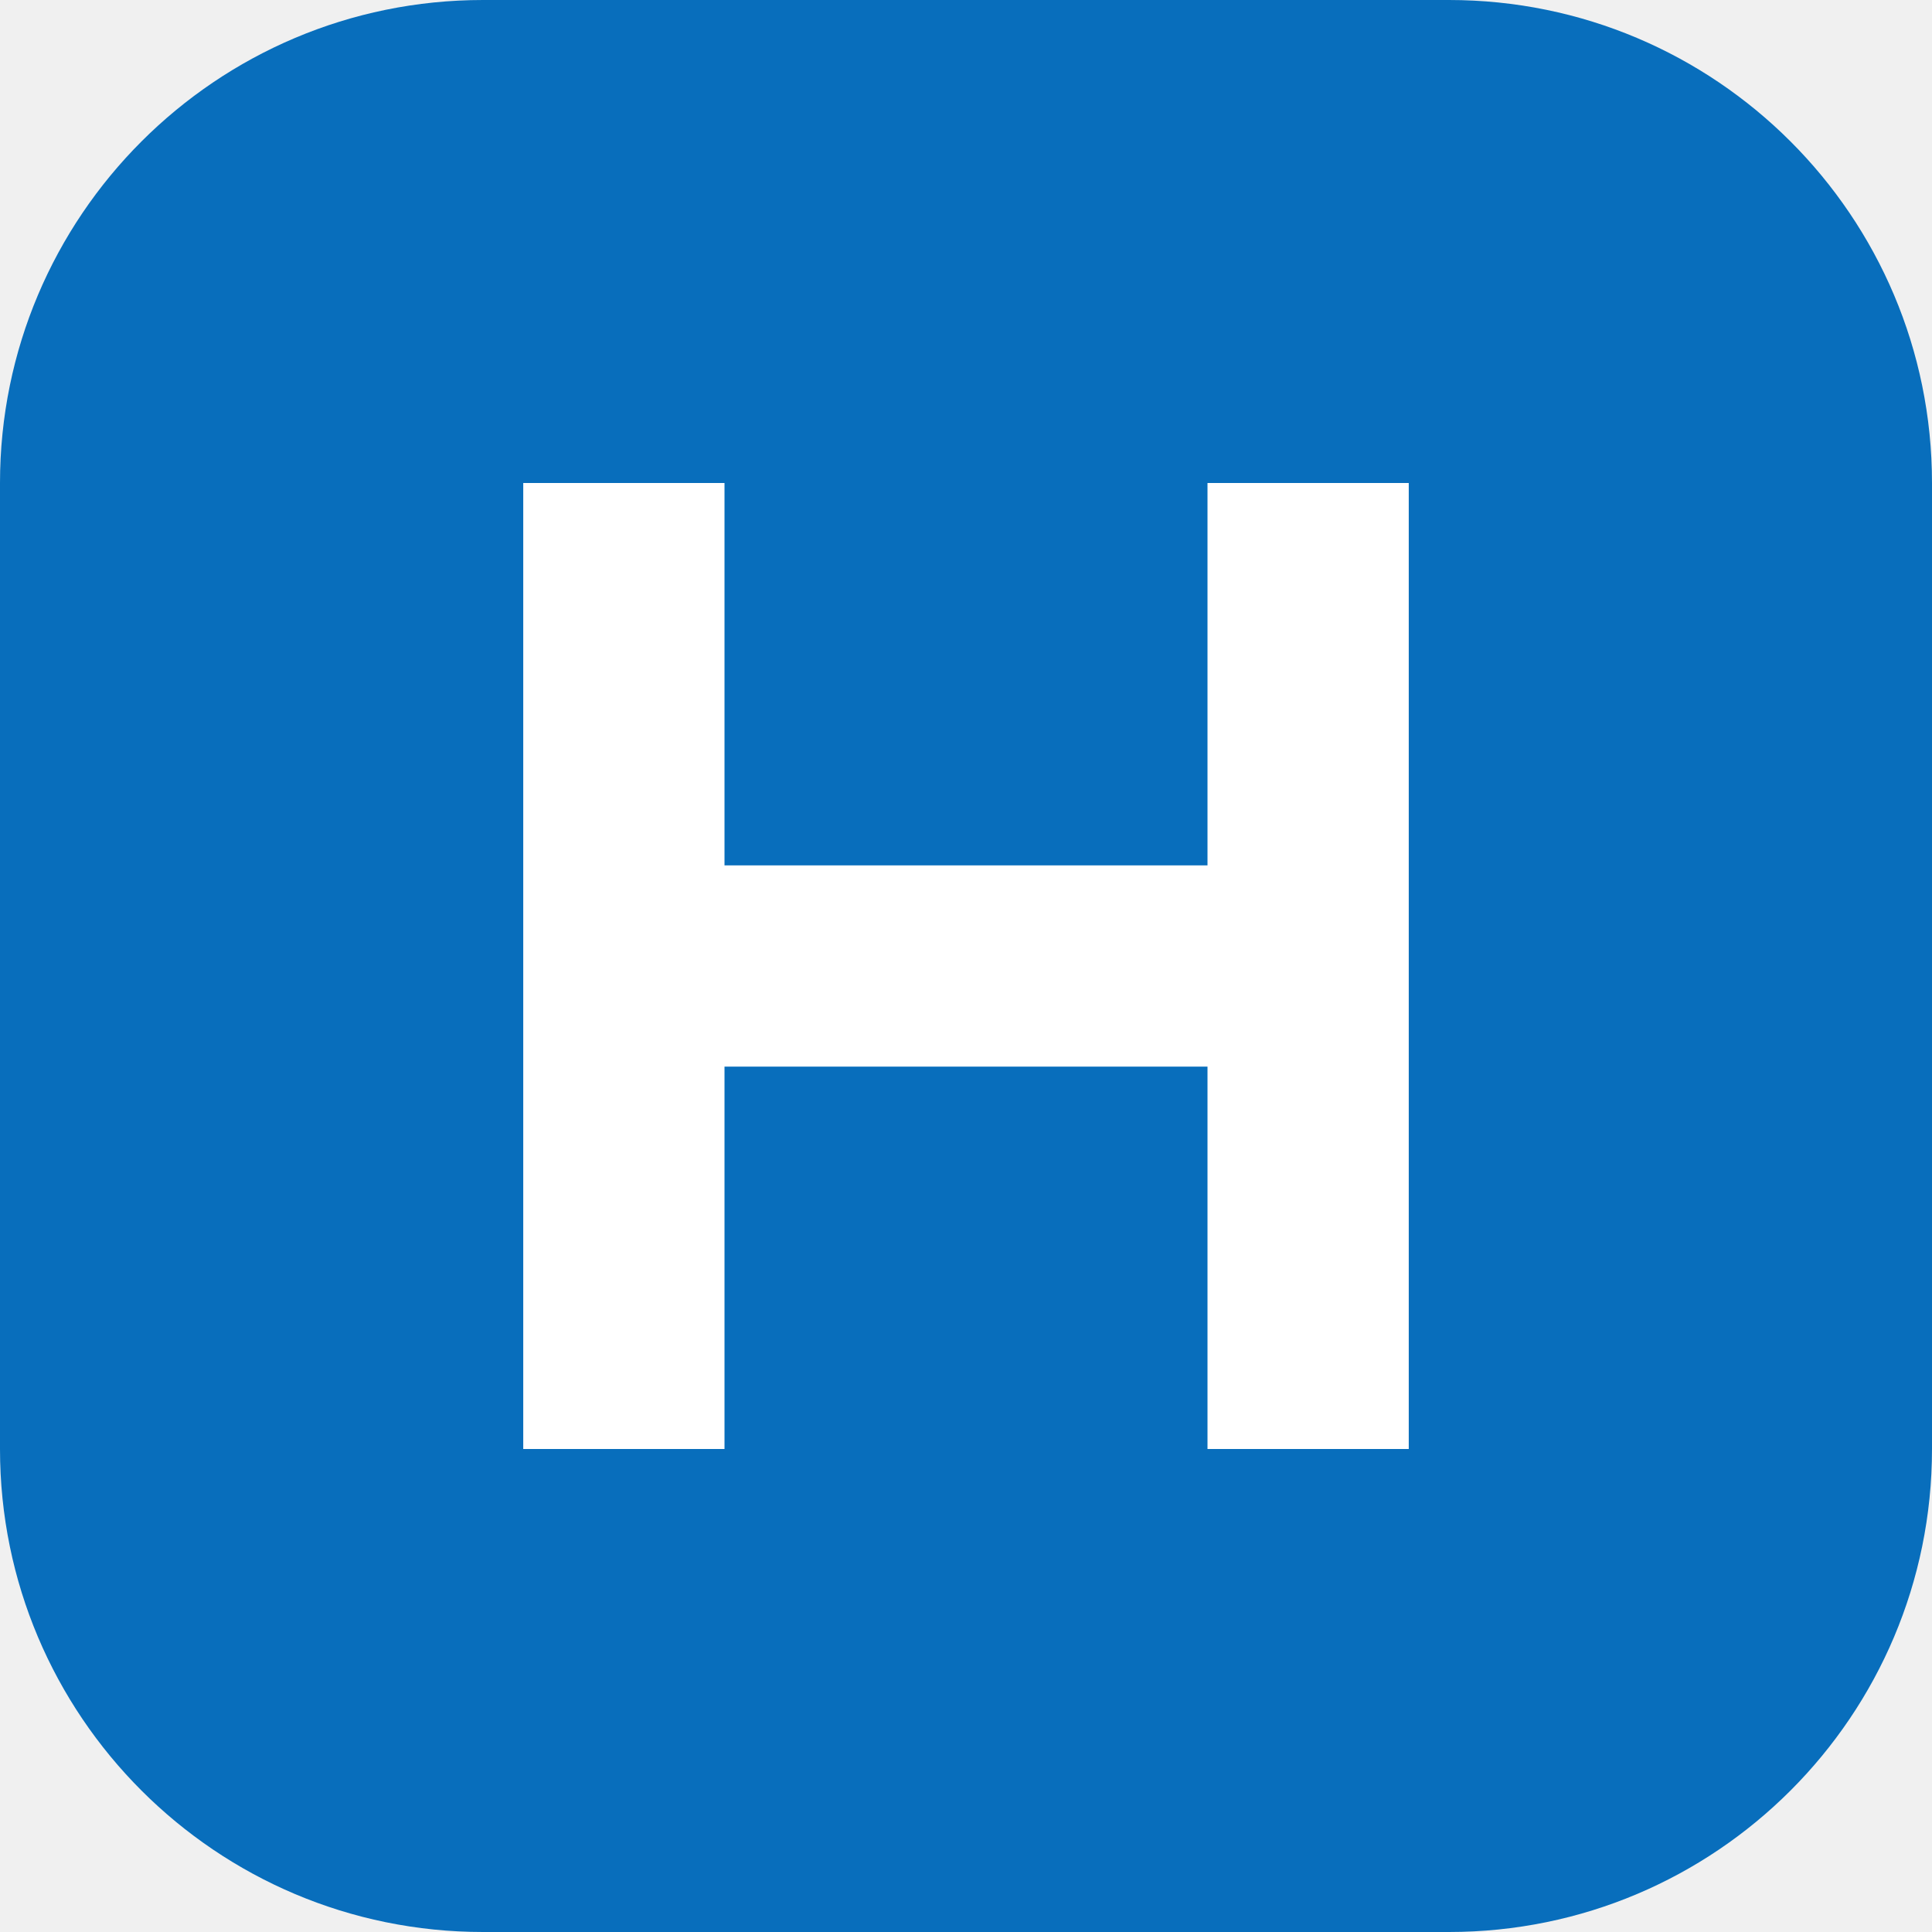
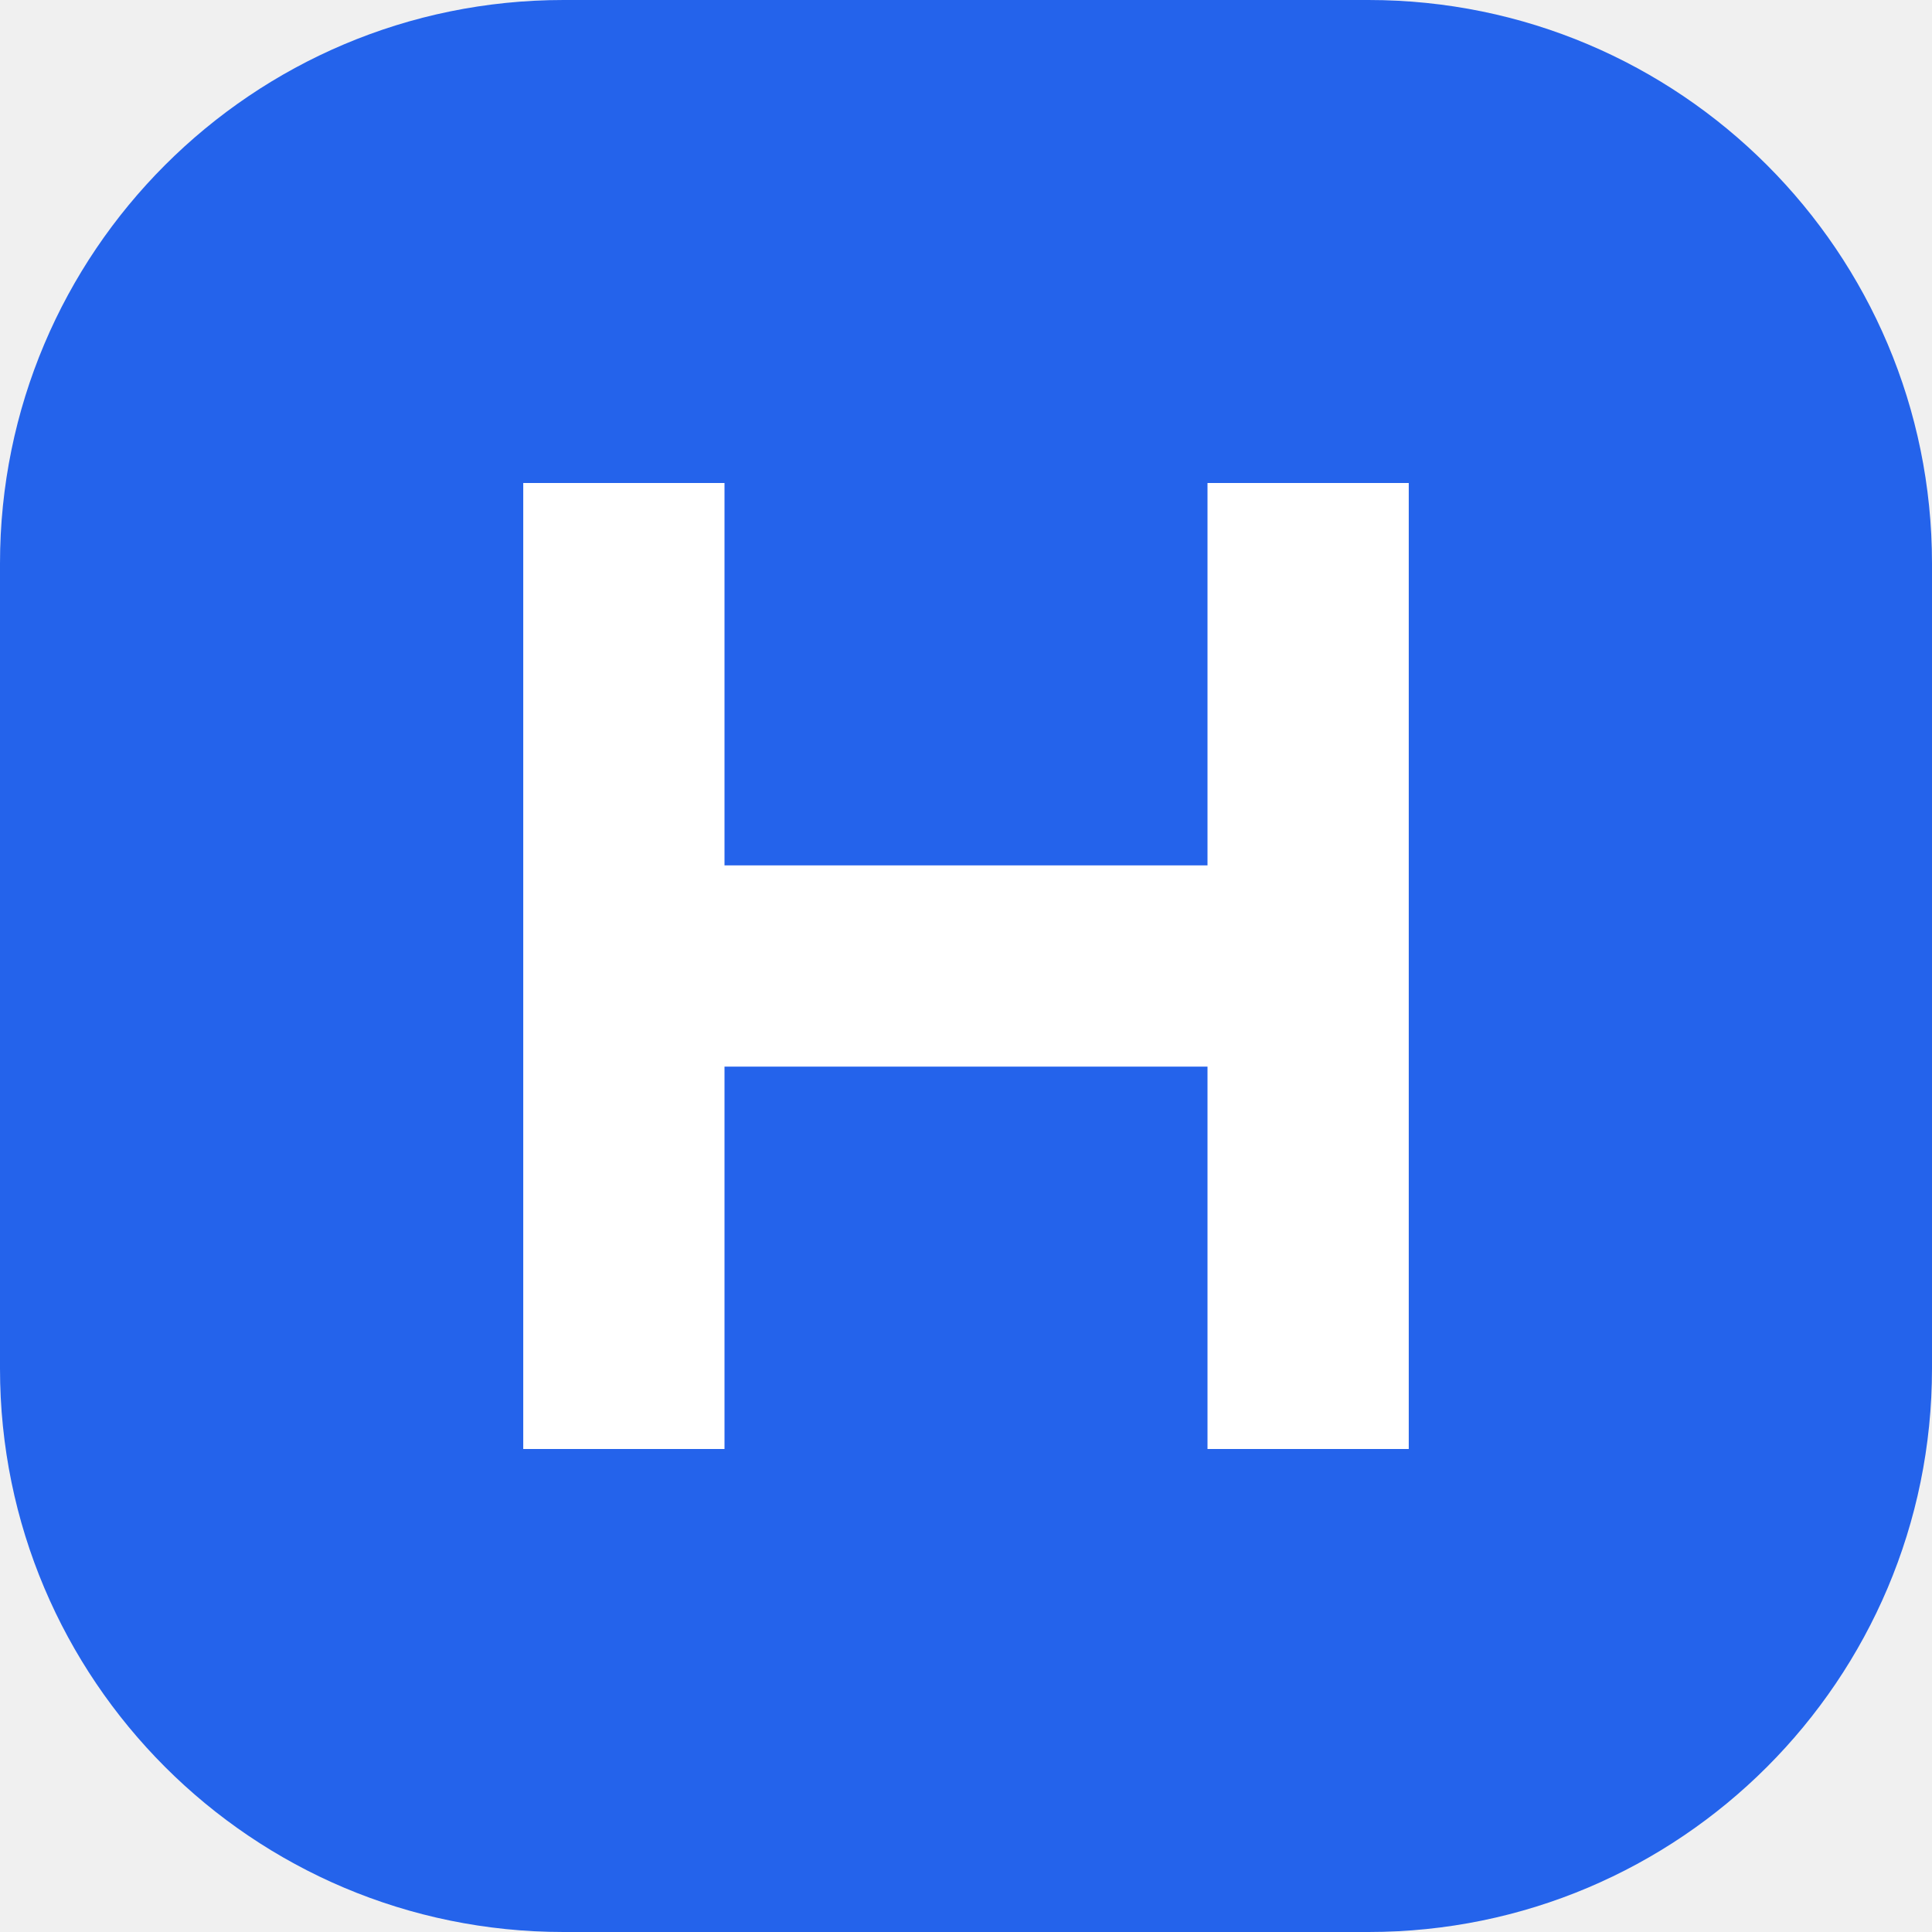
<svg xmlns="http://www.w3.org/2000/svg" width="48" height="48" viewBox="0 0 48 48" fill="none">
-   <rect width="48" height="48" rx="12" fill="#086EBC" />
+   <rect width="48" height="48" rx="14" fill="#2463EB" />
  <path d="M13 12H18V21.5H30V12H35V36H30V26.5H18V36H13V12Z" fill="#FFFFFF" />
</svg>
